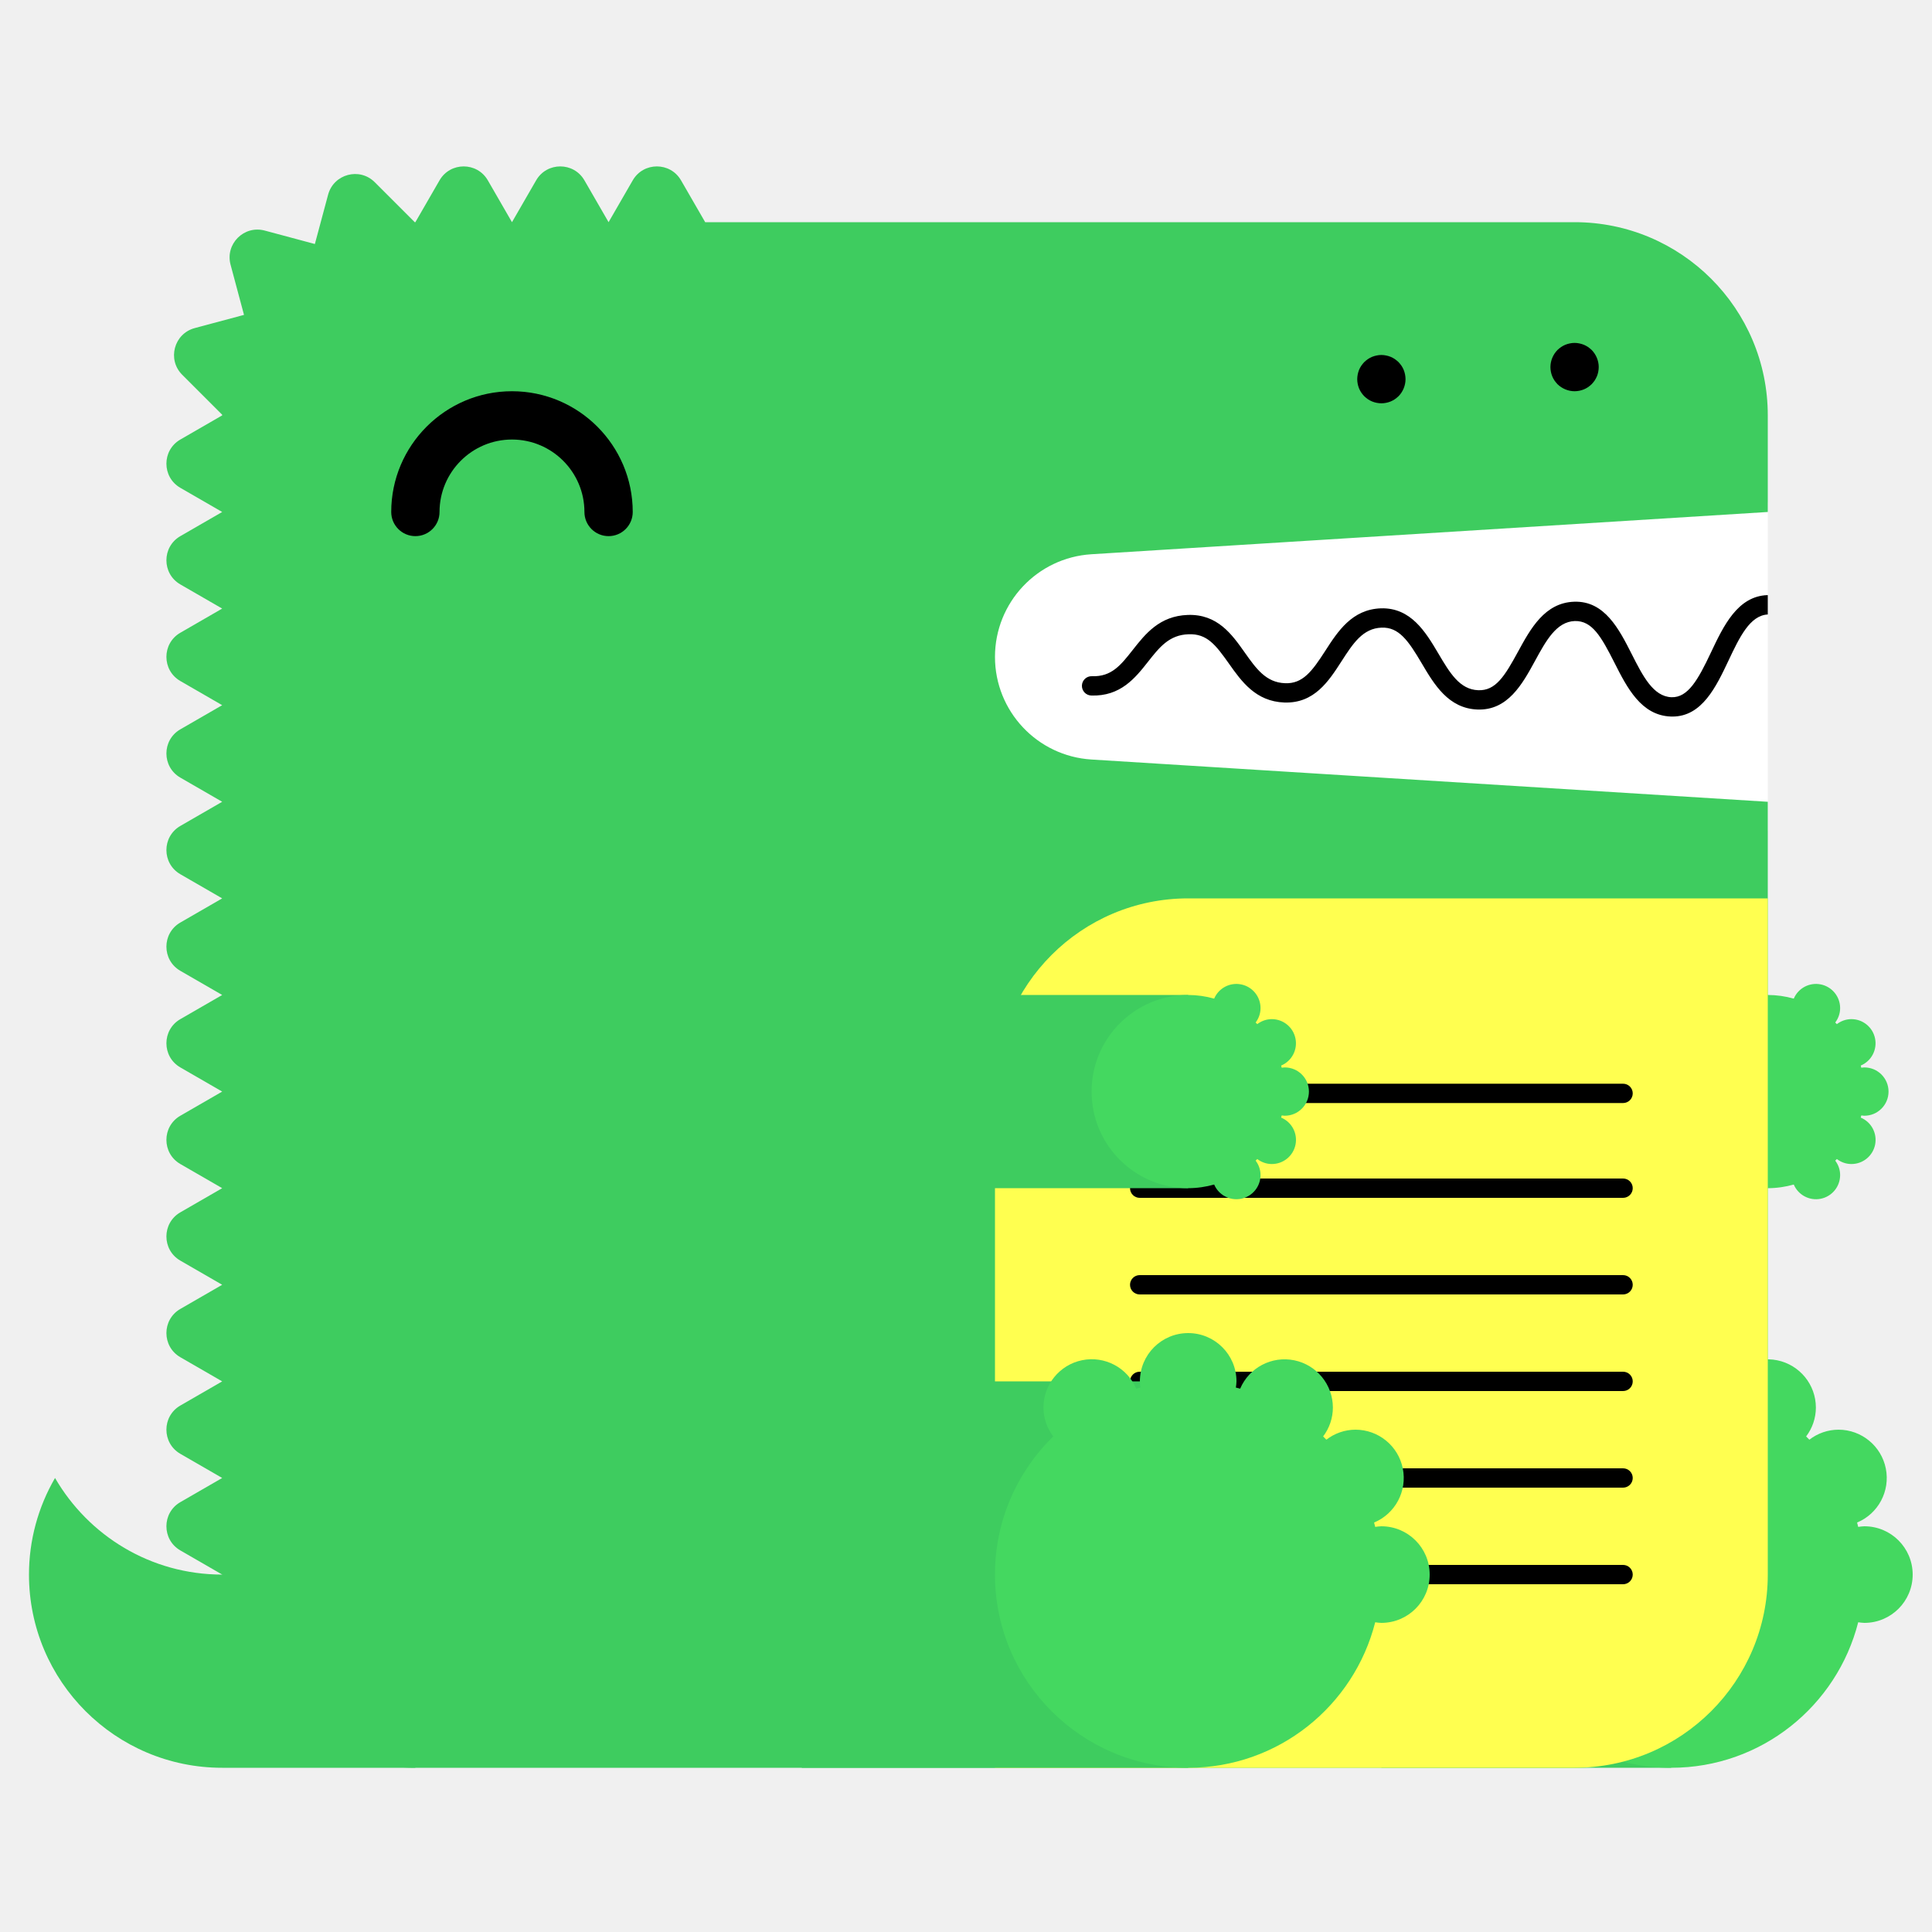
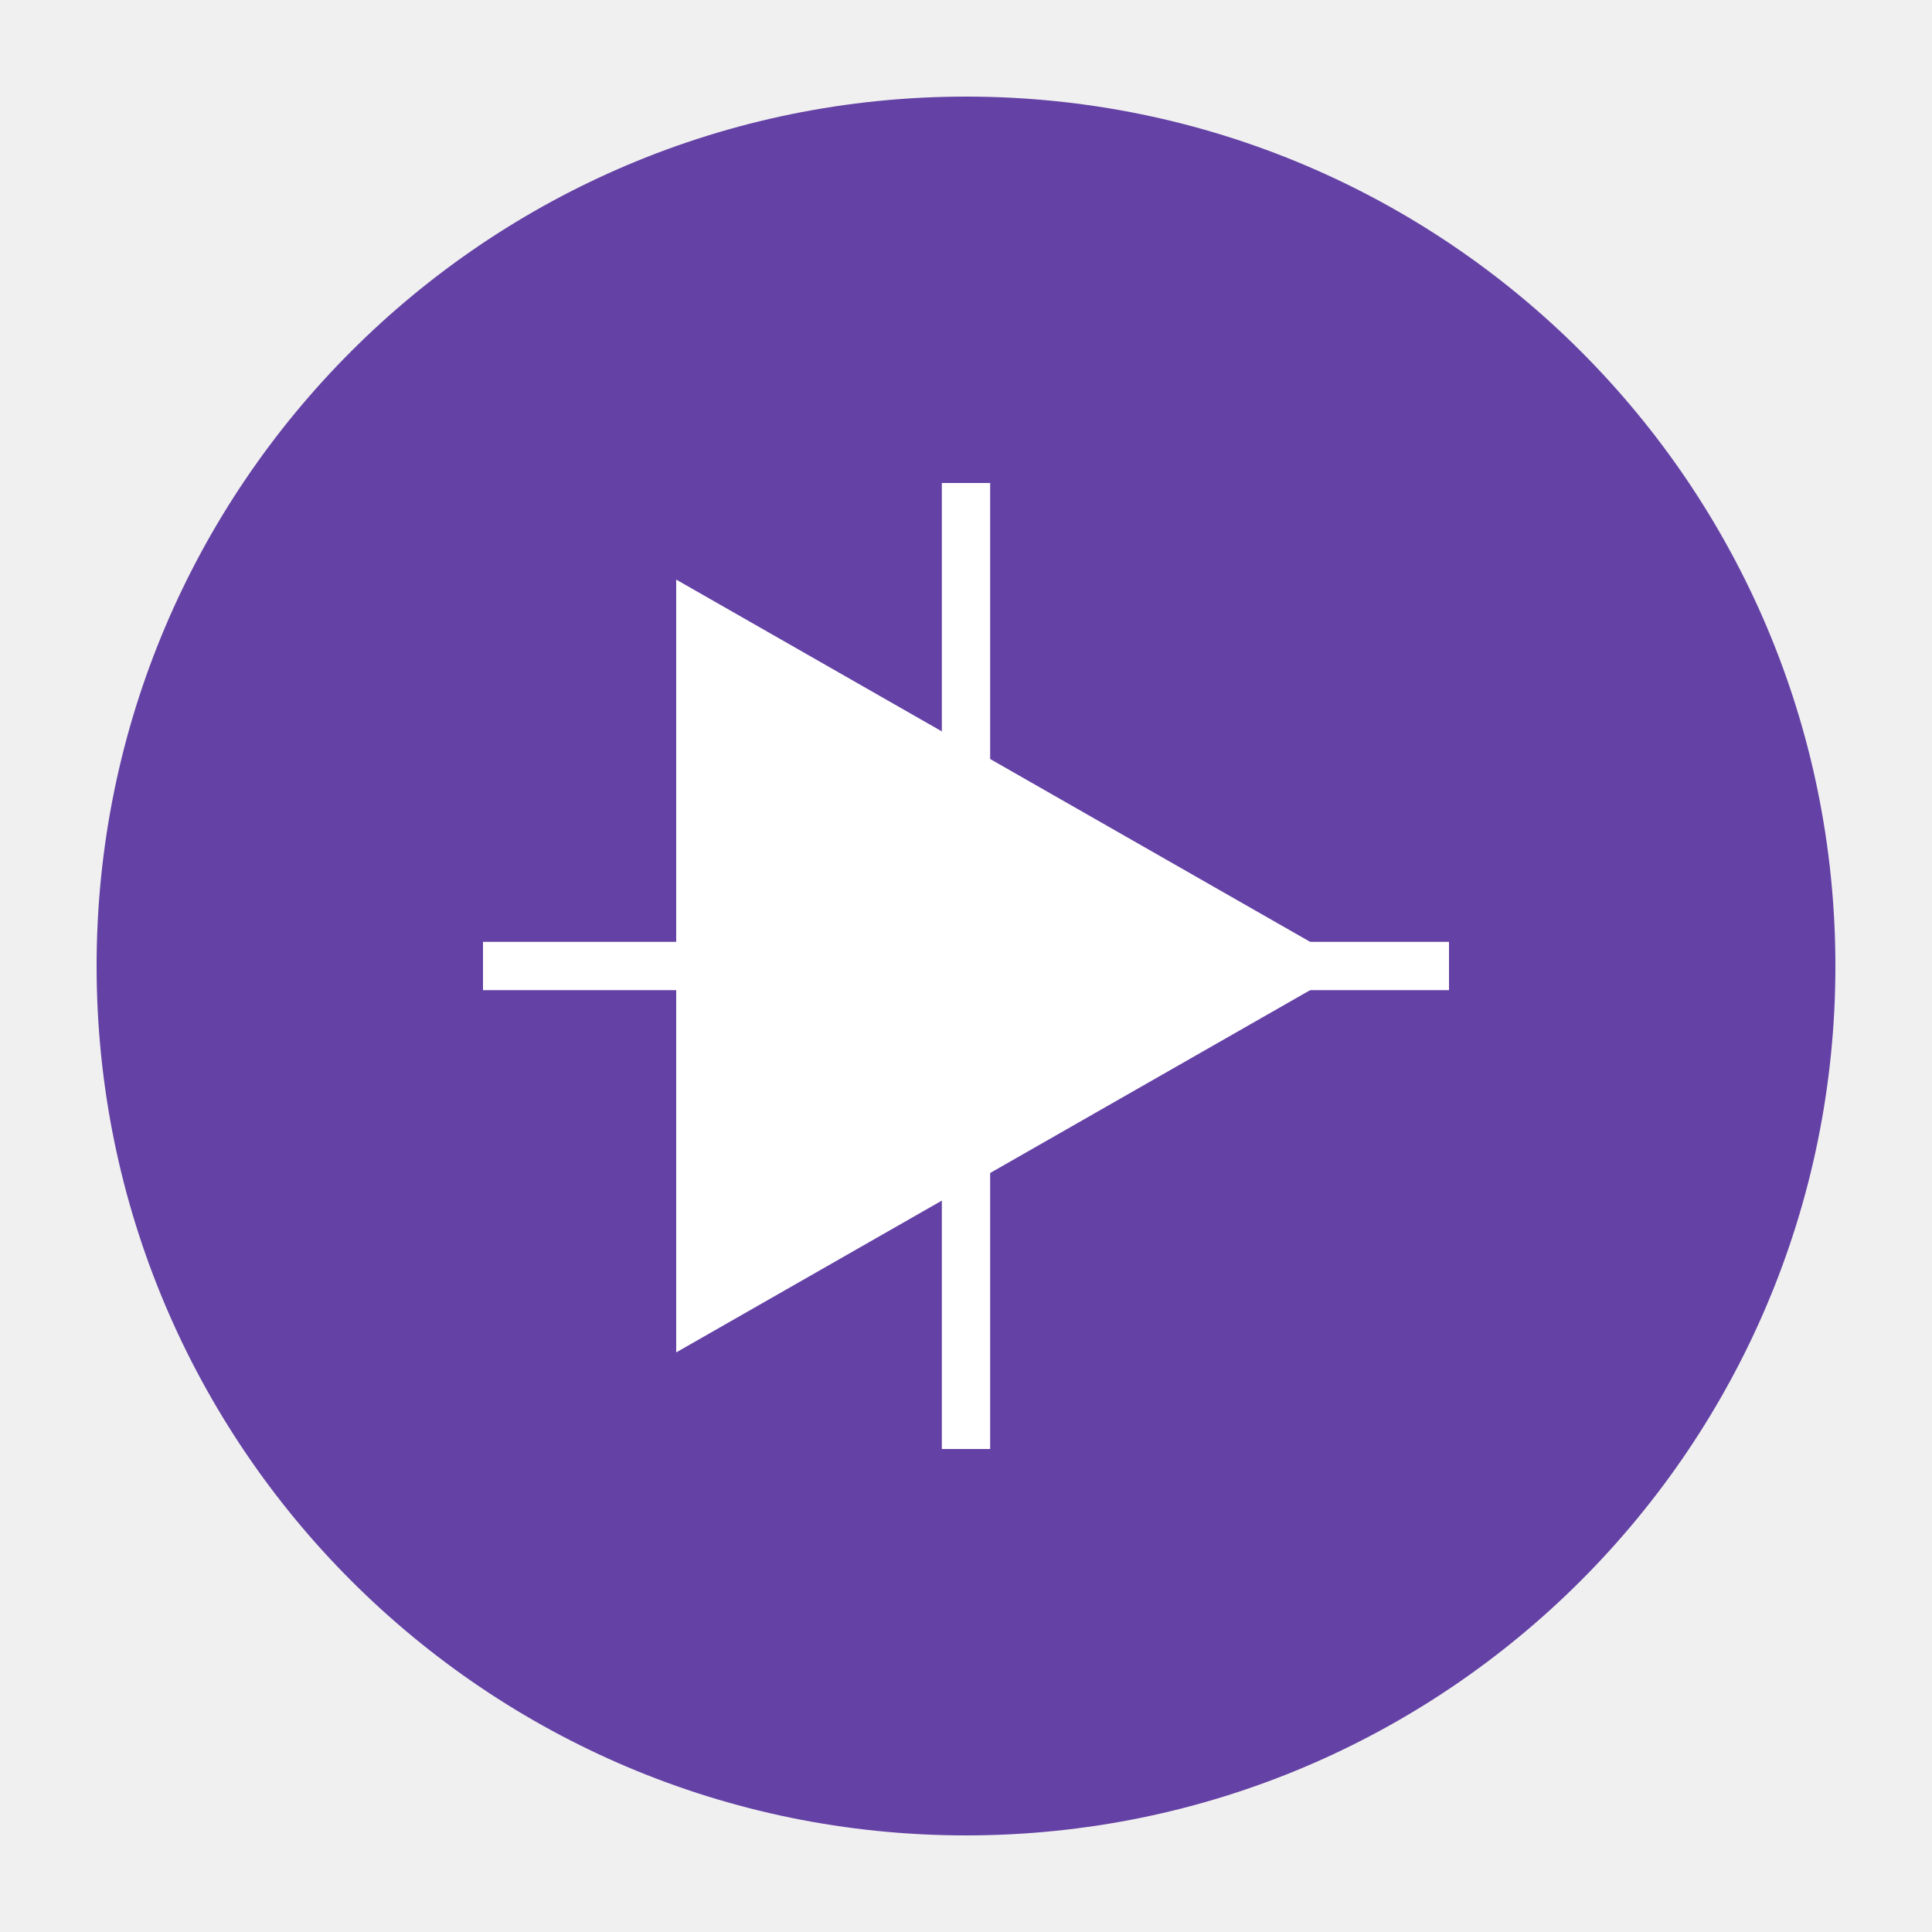
- <svg xmlns="http://www.w3.org/2000/svg" width="200" height="200" viewBox="0 0 200 200">
-   <g fill="none" fill-rule="evenodd">
-     <path fill="#FFF" d="M99 52h84v34H99z" />
-     <path d="M23 163c-7.398 0-13.843-4.027-17.303-10A19.886 19.886 0 0 0 3 163c0 11.046 8.954 20 20 20h20v-20H23z" fill="#3ECC5F" />
-     <path d="M112.98 57.376L183 53V43c0-11.046-8.954-20-20-20H73l-2.5-4.33c-1.112-1.925-3.889-1.925-5 0L63 23l-2.5-4.33c-1.111-1.925-3.889-1.925-5 0L53 23l-2.5-4.33c-1.111-1.925-3.889-1.925-5 0L43 23c-.022 0-.042.003-.065.003l-4.142-4.141c-1.57-1.571-4.252-.853-4.828 1.294l-1.369 5.104-5.192-1.392c-2.148-.575-4.111 1.389-3.535 3.536l1.39 5.193-5.102 1.367c-2.148.576-2.867 3.259-1.296 4.83l4.142 4.142c0 .021-.003.042-.003.064l-4.33 2.5c-1.925 1.111-1.925 3.889 0 5L23 53l-4.33 2.5c-1.925 1.111-1.925 3.889 0 5L23 63l-4.33 2.5c-1.925 1.111-1.925 3.889 0 5L23 73l-4.33 2.5c-1.925 1.111-1.925 3.889 0 5L23 83l-4.33 2.5c-1.925 1.111-1.925 3.889 0 5L23 93l-4.33 2.5c-1.925 1.111-1.925 3.889 0 5L23 103l-4.33 2.5c-1.925 1.111-1.925 3.889 0 5L23 113l-4.33 2.5c-1.925 1.111-1.925 3.889 0 5L23 123l-4.33 2.5c-1.925 1.111-1.925 3.889 0 5L23 133l-4.33 2.5c-1.925 1.111-1.925 3.889 0 5L23 143l-4.33 2.5c-1.925 1.111-1.925 3.889 0 5L23 153l-4.33 2.5c-1.925 1.111-1.925 3.889 0 5L23 163c0 11.046 8.954 20 20 20h120c11.046 0 20-8.954 20-20V83l-70.02-4.376A10.645 10.645 0 0 1 103 68c0-5.621 4.37-10.273 9.98-10.624" fill="#3ECC5F" />
-     <path fill="#3ECC5F" d="M143 183h30v-40h-30z" />
-     <path d="M193 158c-.219 0-.428.037-.639.064-.038-.15-.074-.301-.116-.451A5 5 0 0 0 190.32 148a4.96 4.96 0 0 0-3.016 1.036 26.531 26.531 0 0 0-.335-.336 4.955 4.955 0 0 0 1.011-2.987 5 5 0 0 0-9.599-1.959c-.148-.042-.297-.077-.445-.115.027-.211.064-.42.064-.639a5 5 0 0 0-5-5 5 5 0 0 0-5 5c0 .219.037.428.064.639-.148.038-.297.073-.445.115a4.998 4.998 0 0 0-9.599 1.959c0 1.125.384 2.151 1.011 2.987-3.717 3.632-6.031 8.693-6.031 14.3 0 11.046 8.954 20 20 20 9.339 0 17.16-6.41 19.361-15.064.211.027.42.064.639.064a5 5 0 0 0 5-5 5 5 0 0 0-5-5" fill="#44D860" />
-     <path fill="#3ECC5F" d="M153 123h30v-20h-30z" />
-     <path d="M193 115.5a2.5 2.5 0 1 0 0-5c-.109 0-.214.019-.319.032-.02-.075-.037-.15-.058-.225a2.501 2.501 0 0 0-.963-4.807c-.569 0-1.088.197-1.508.518a6.653 6.653 0 0 0-.168-.168c.314-.417.506-.931.506-1.494a2.5 2.5 0 0 0-4.8-.979A9.987 9.987 0 0 0 183 103c-5.522 0-10 4.478-10 10s4.478 10 10 10c.934 0 1.833-.138 2.69-.377a2.5 2.5 0 0 0 4.8-.979c0-.563-.192-1.077-.506-1.494.057-.055.113-.111.168-.168.42.321.939.518 1.508.518a2.5 2.5 0 0 0 .963-4.807c.021-.074.038-.15.058-.225.105.013.21.032.319.032" fill="#44D860" />
-     <path d="M63 55.5a2.5 2.5 0 0 1-2.5-2.5c0-4.136-3.364-7.5-7.5-7.5s-7.5 3.364-7.5 7.5a2.5 2.5 0 1 1-5 0c0-6.893 5.607-12.5 12.5-12.5S65.5 46.107 65.5 53a2.5 2.5 0 0 1-2.5 2.5" fill="#000" />
-     <path d="M103 183h60c11.046 0 20-8.954 20-20V93h-60c-11.046 0-20 8.954-20 20v70z" fill="#FFFF50" />
-     <path d="M168.02 124h-50.04a1 1 0 1 1 0-2h50.04a1 1 0 1 1 0 2m0 20h-50.04a1 1 0 1 1 0-2h50.04a1 1 0 1 1 0 2m0 20h-50.04a1 1 0 1 1 0-2h50.04a1 1 0 1 1 0 2m0-49.814h-50.04a1 1 0 1 1 0-2h50.04a1 1 0 1 1 0 2m0 19.814h-50.04a1 1 0 1 1 0-2h50.04a1 1 0 1 1 0 2m0 20h-50.04a1 1 0 1 1 0-2h50.04a1 1 0 1 1 0 2M183 61.611c-.012 0-.022-.006-.034-.005-3.09.105-4.552 3.196-5.842 5.923-1.346 2.85-2.387 4.703-4.093 4.647-1.889-.068-2.969-2.202-4.113-4.46-1.314-2.594-2.814-5.536-5.963-5.426-3.046.104-4.513 2.794-5.807 5.167-1.377 2.528-2.314 4.065-4.121 3.994-1.927-.07-2.951-1.805-4.136-3.813-1.321-2.236-2.848-4.75-5.936-4.664-2.994.103-4.465 2.385-5.763 4.4-1.373 2.13-2.335 3.428-4.165 3.351-1.973-.07-2.992-1.51-4.171-3.177-1.324-1.873-2.816-3.993-5.895-3.89-2.928.1-4.399 1.97-5.696 3.618-1.232 1.564-2.194 2.802-4.229 2.724a1 1 0 0 0-.072 2c3.017.101 4.545-1.8 5.872-3.487 1.177-1.496 2.193-2.787 4.193-2.855 1.926-.082 2.829 1.115 4.195 3.045 1.297 1.834 2.769 3.914 5.731 4.021 3.103.104 4.596-2.215 5.918-4.267 1.182-1.834 2.202-3.417 4.15-3.484 1.793-.067 2.769 1.35 4.145 3.681 1.297 2.197 2.766 4.686 5.787 4.796 3.125.108 4.634-2.62 5.949-5.035 1.139-2.088 2.214-4.06 4.119-4.126 1.793-.042 2.728 1.595 4.111 4.33 1.292 2.553 2.757 5.445 5.825 5.556l.169.003c3.064 0 4.518-3.075 5.805-5.794 1.139-2.41 2.217-4.68 4.067-4.773v-2z" fill="#000" />
-     <path fill="#3ECC5F" d="M83 183h40v-40H83z" />
-     <path d="M143 158c-.219 0-.428.037-.639.064-.038-.15-.074-.301-.116-.451A5 5 0 0 0 140.32 148a4.96 4.96 0 0 0-3.016 1.036 26.531 26.531 0 0 0-.335-.336 4.955 4.955 0 0 0 1.011-2.987 5 5 0 0 0-9.599-1.959c-.148-.042-.297-.077-.445-.115.027-.211.064-.42.064-.639a5 5 0 0 0-5-5 5 5 0 0 0-5 5c0 .219.037.428.064.639-.148.038-.297.073-.445.115a4.998 4.998 0 0 0-9.599 1.959c0 1.125.384 2.151 1.011 2.987-3.717 3.632-6.031 8.693-6.031 14.3 0 11.046 8.954 20 20 20 9.339 0 17.16-6.41 19.361-15.064.211.027.42.064.639.064a5 5 0 0 0 5-5 5 5 0 0 0-5-5" fill="#44D860" />
-     <path fill="#3ECC5F" d="M83 123h40v-20H83z" />
-     <path d="M133 115.5a2.5 2.5 0 1 0 0-5c-.109 0-.214.019-.319.032-.02-.075-.037-.15-.058-.225a2.501 2.501 0 0 0-.963-4.807c-.569 0-1.088.197-1.508.518a6.653 6.653 0 0 0-.168-.168c.314-.417.506-.931.506-1.494a2.5 2.5 0 0 0-4.8-.979A9.987 9.987 0 0 0 123 103c-5.522 0-10 4.478-10 10s4.478 10 10 10c.934 0 1.833-.138 2.69-.377a2.5 2.5 0 0 0 4.8-.979c0-.563-.192-1.077-.506-1.494.057-.055.113-.111.168-.168.42.321.939.518 1.508.518a2.5 2.5 0 0 0 .963-4.807c.021-.074.038-.15.058-.225.105.013.21.032.319.032" fill="#44D860" />
-     <path d="M143 41.75c-.16 0-.33-.02-.49-.05a2.52 2.52 0 0 1-.47-.14c-.15-.06-.29-.14-.431-.23-.13-.09-.259-.2-.38-.31-.109-.12-.219-.24-.309-.38s-.17-.28-.231-.43a2.619 2.619 0 0 1-.189-.96c0-.16.02-.33.05-.49.03-.16.08-.31.139-.47.061-.15.141-.29.231-.43.09-.13.2-.26.309-.38.121-.11.25-.22.38-.31.141-.09.281-.17.431-.23.149-.06.31-.11.47-.14.32-.07.65-.07.98 0 .159.03.32.08.47.14.149.06.29.14.43.23.13.09.259.2.38.31.11.12.22.25.31.38.09.14.17.28.23.43.06.16.11.31.14.47.029.16.05.33.05.49 0 .66-.271 1.31-.73 1.77-.121.11-.25.22-.38.31-.14.09-.281.17-.43.23a2.565 2.565 0 0 1-.96.19m20-1.25c-.66 0-1.3-.27-1.771-.73a3.802 3.802 0 0 1-.309-.38c-.09-.14-.17-.28-.231-.43a2.619 2.619 0 0 1-.189-.96c0-.66.27-1.3.729-1.77.121-.11.25-.22.38-.31.141-.09.281-.17.431-.23.149-.06.31-.11.47-.14.32-.07.66-.07.98 0 .159.03.32.08.47.14.149.06.29.14.43.23.13.09.259.2.38.31.459.47.73 1.11.73 1.77 0 .16-.021.33-.05.49-.03.16-.08.32-.14.47-.07.15-.14.29-.23.43-.09.13-.2.26-.31.38-.121.11-.25.22-.38.31-.14.09-.281.17-.43.23a2.565 2.565 0 0 1-.96.19" fill="#000" />
-   </g>
+ <svg xmlns="http://www.w3.org/2000/svg" viewBox="0 0 200 200" width="200" height="200">
+   <circle cx="100" cy="100" r="90" fill="#6441A5" />
+   <polygon points="70,60 70,140 140,100" fill="#FFFFFF" />
+   <line x1="50" y1="100" x2="150" y2="100" stroke="#FFFFFF" stroke-width="5" />
+   <line x1="100" y1="50" x2="100" y2="150" stroke="#FFFFFF" stroke-width="5" />
+   <text x="50%" y="170" font-family="Arial, sans-serif" font-size="16" fill="#6441A5" text-anchor="middle">
+     Twitch Docs
+   </text>
</svg>
